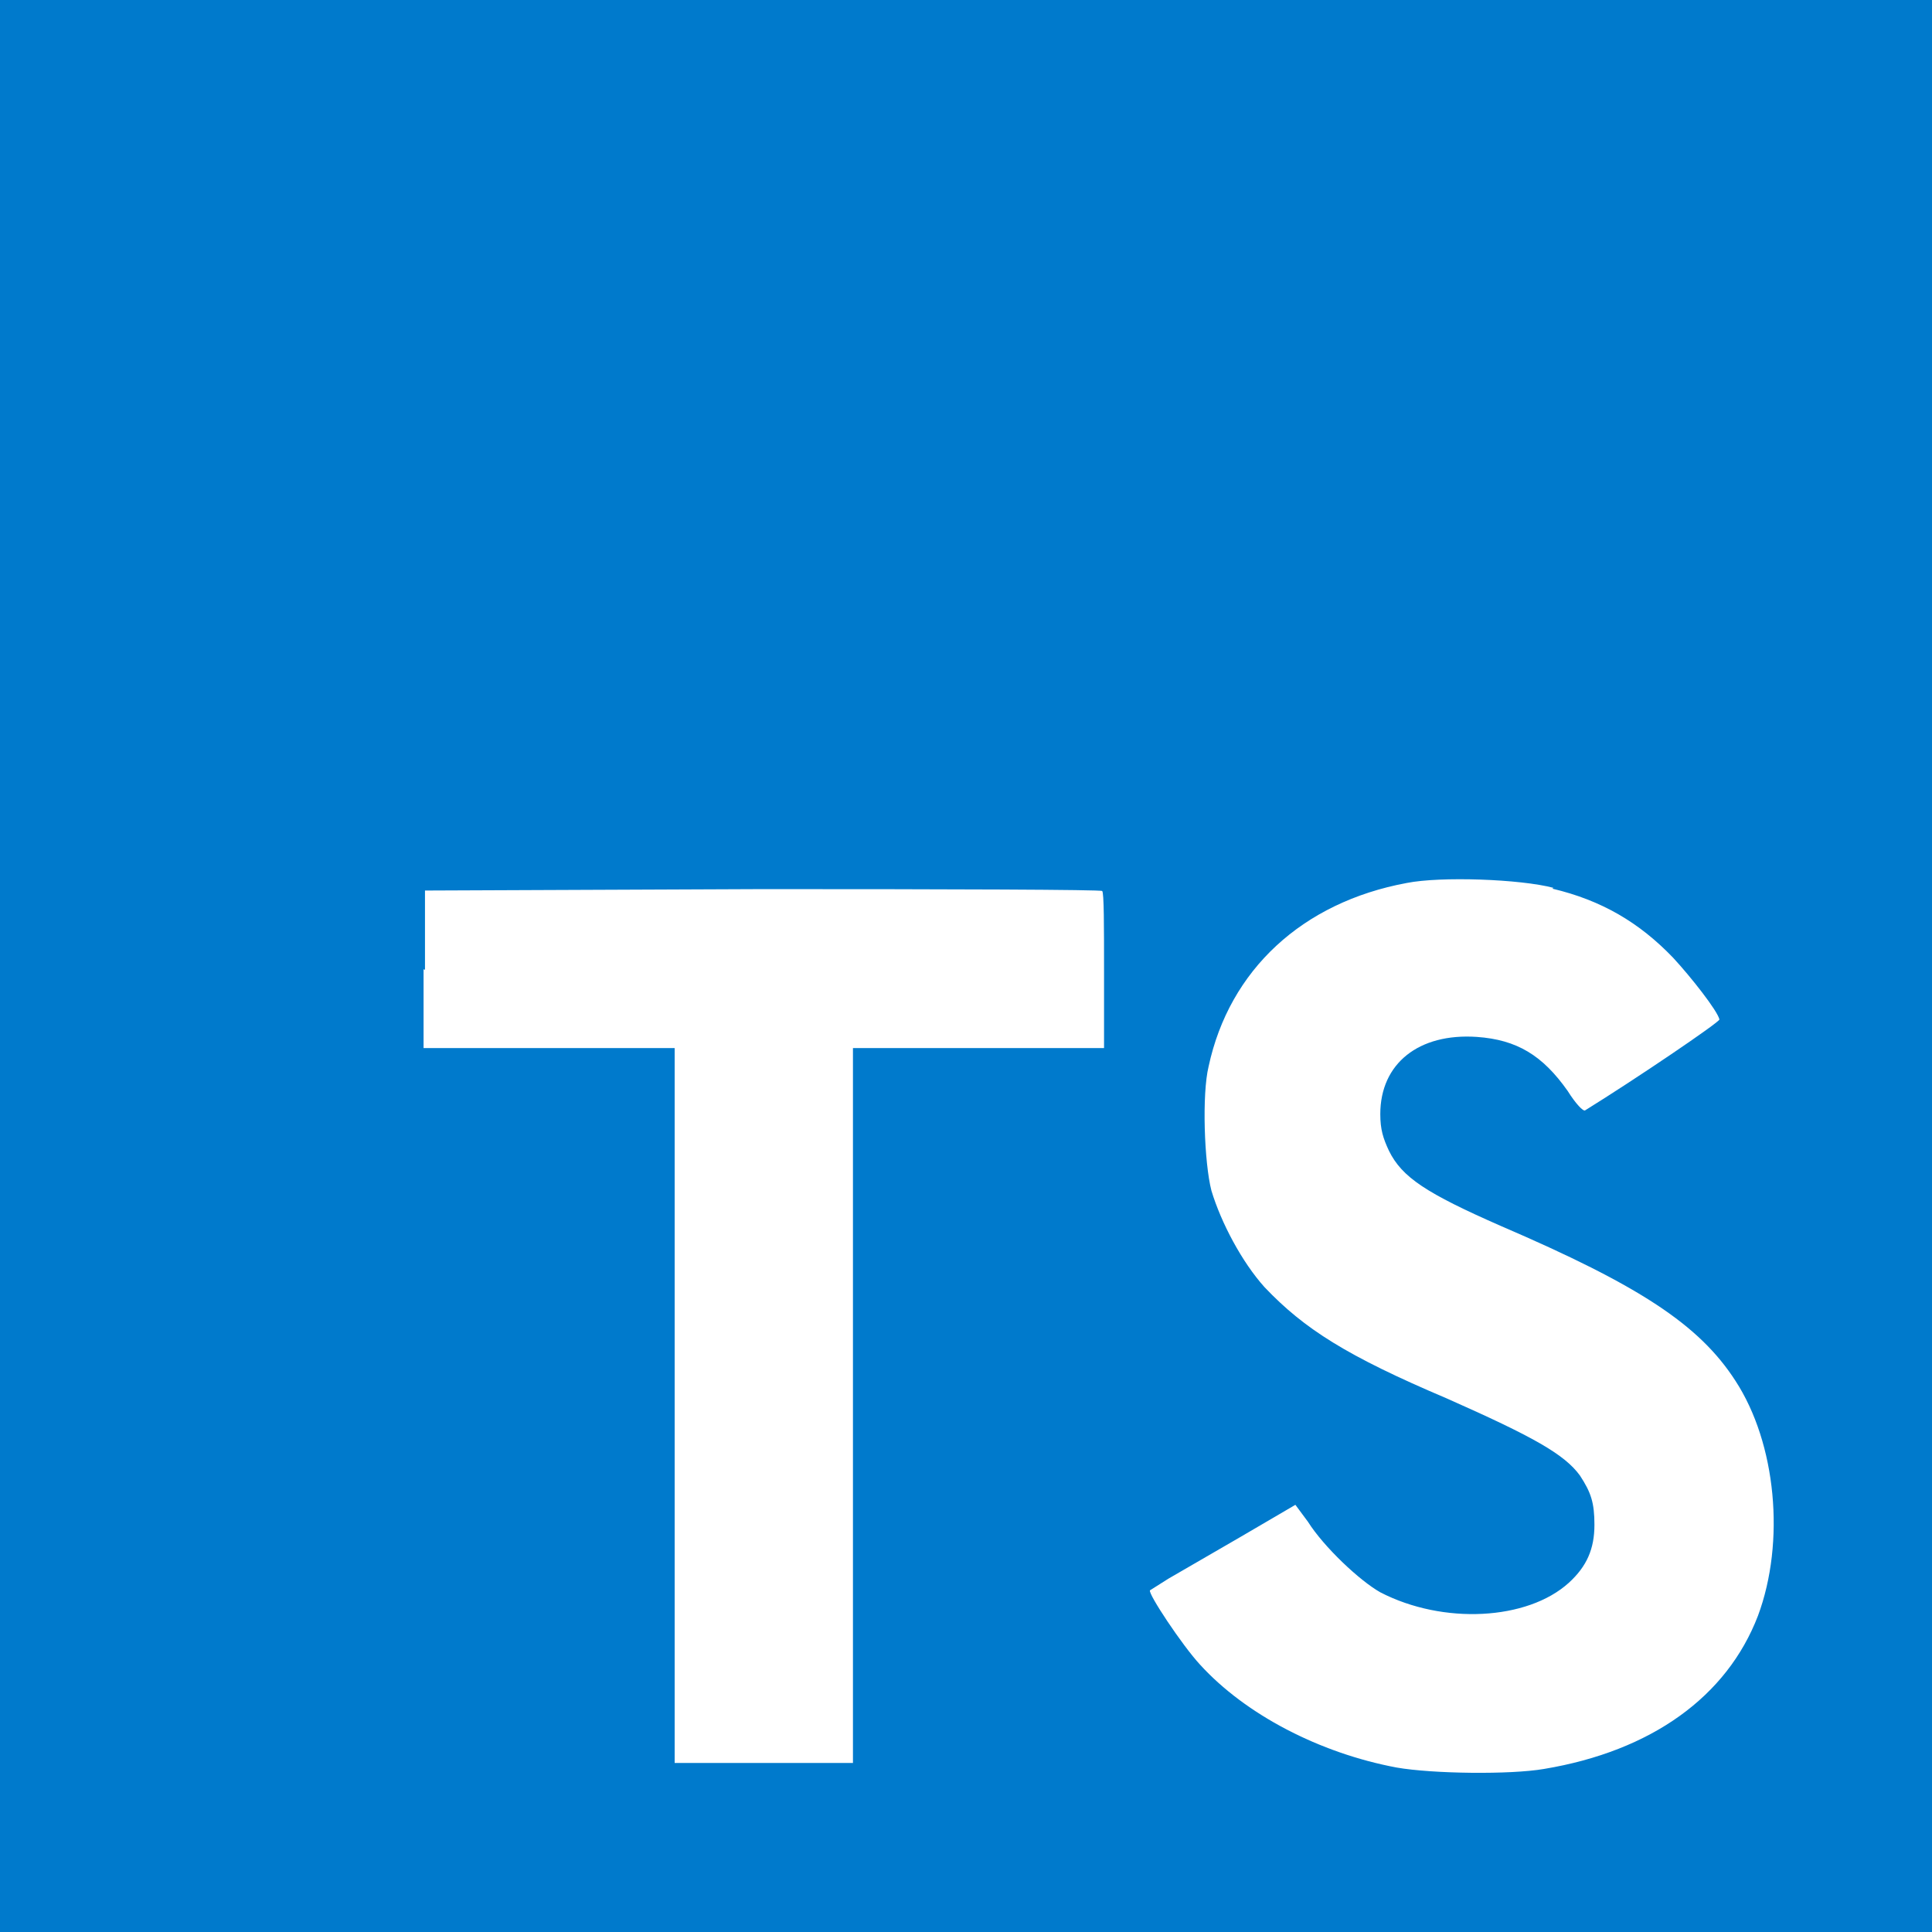
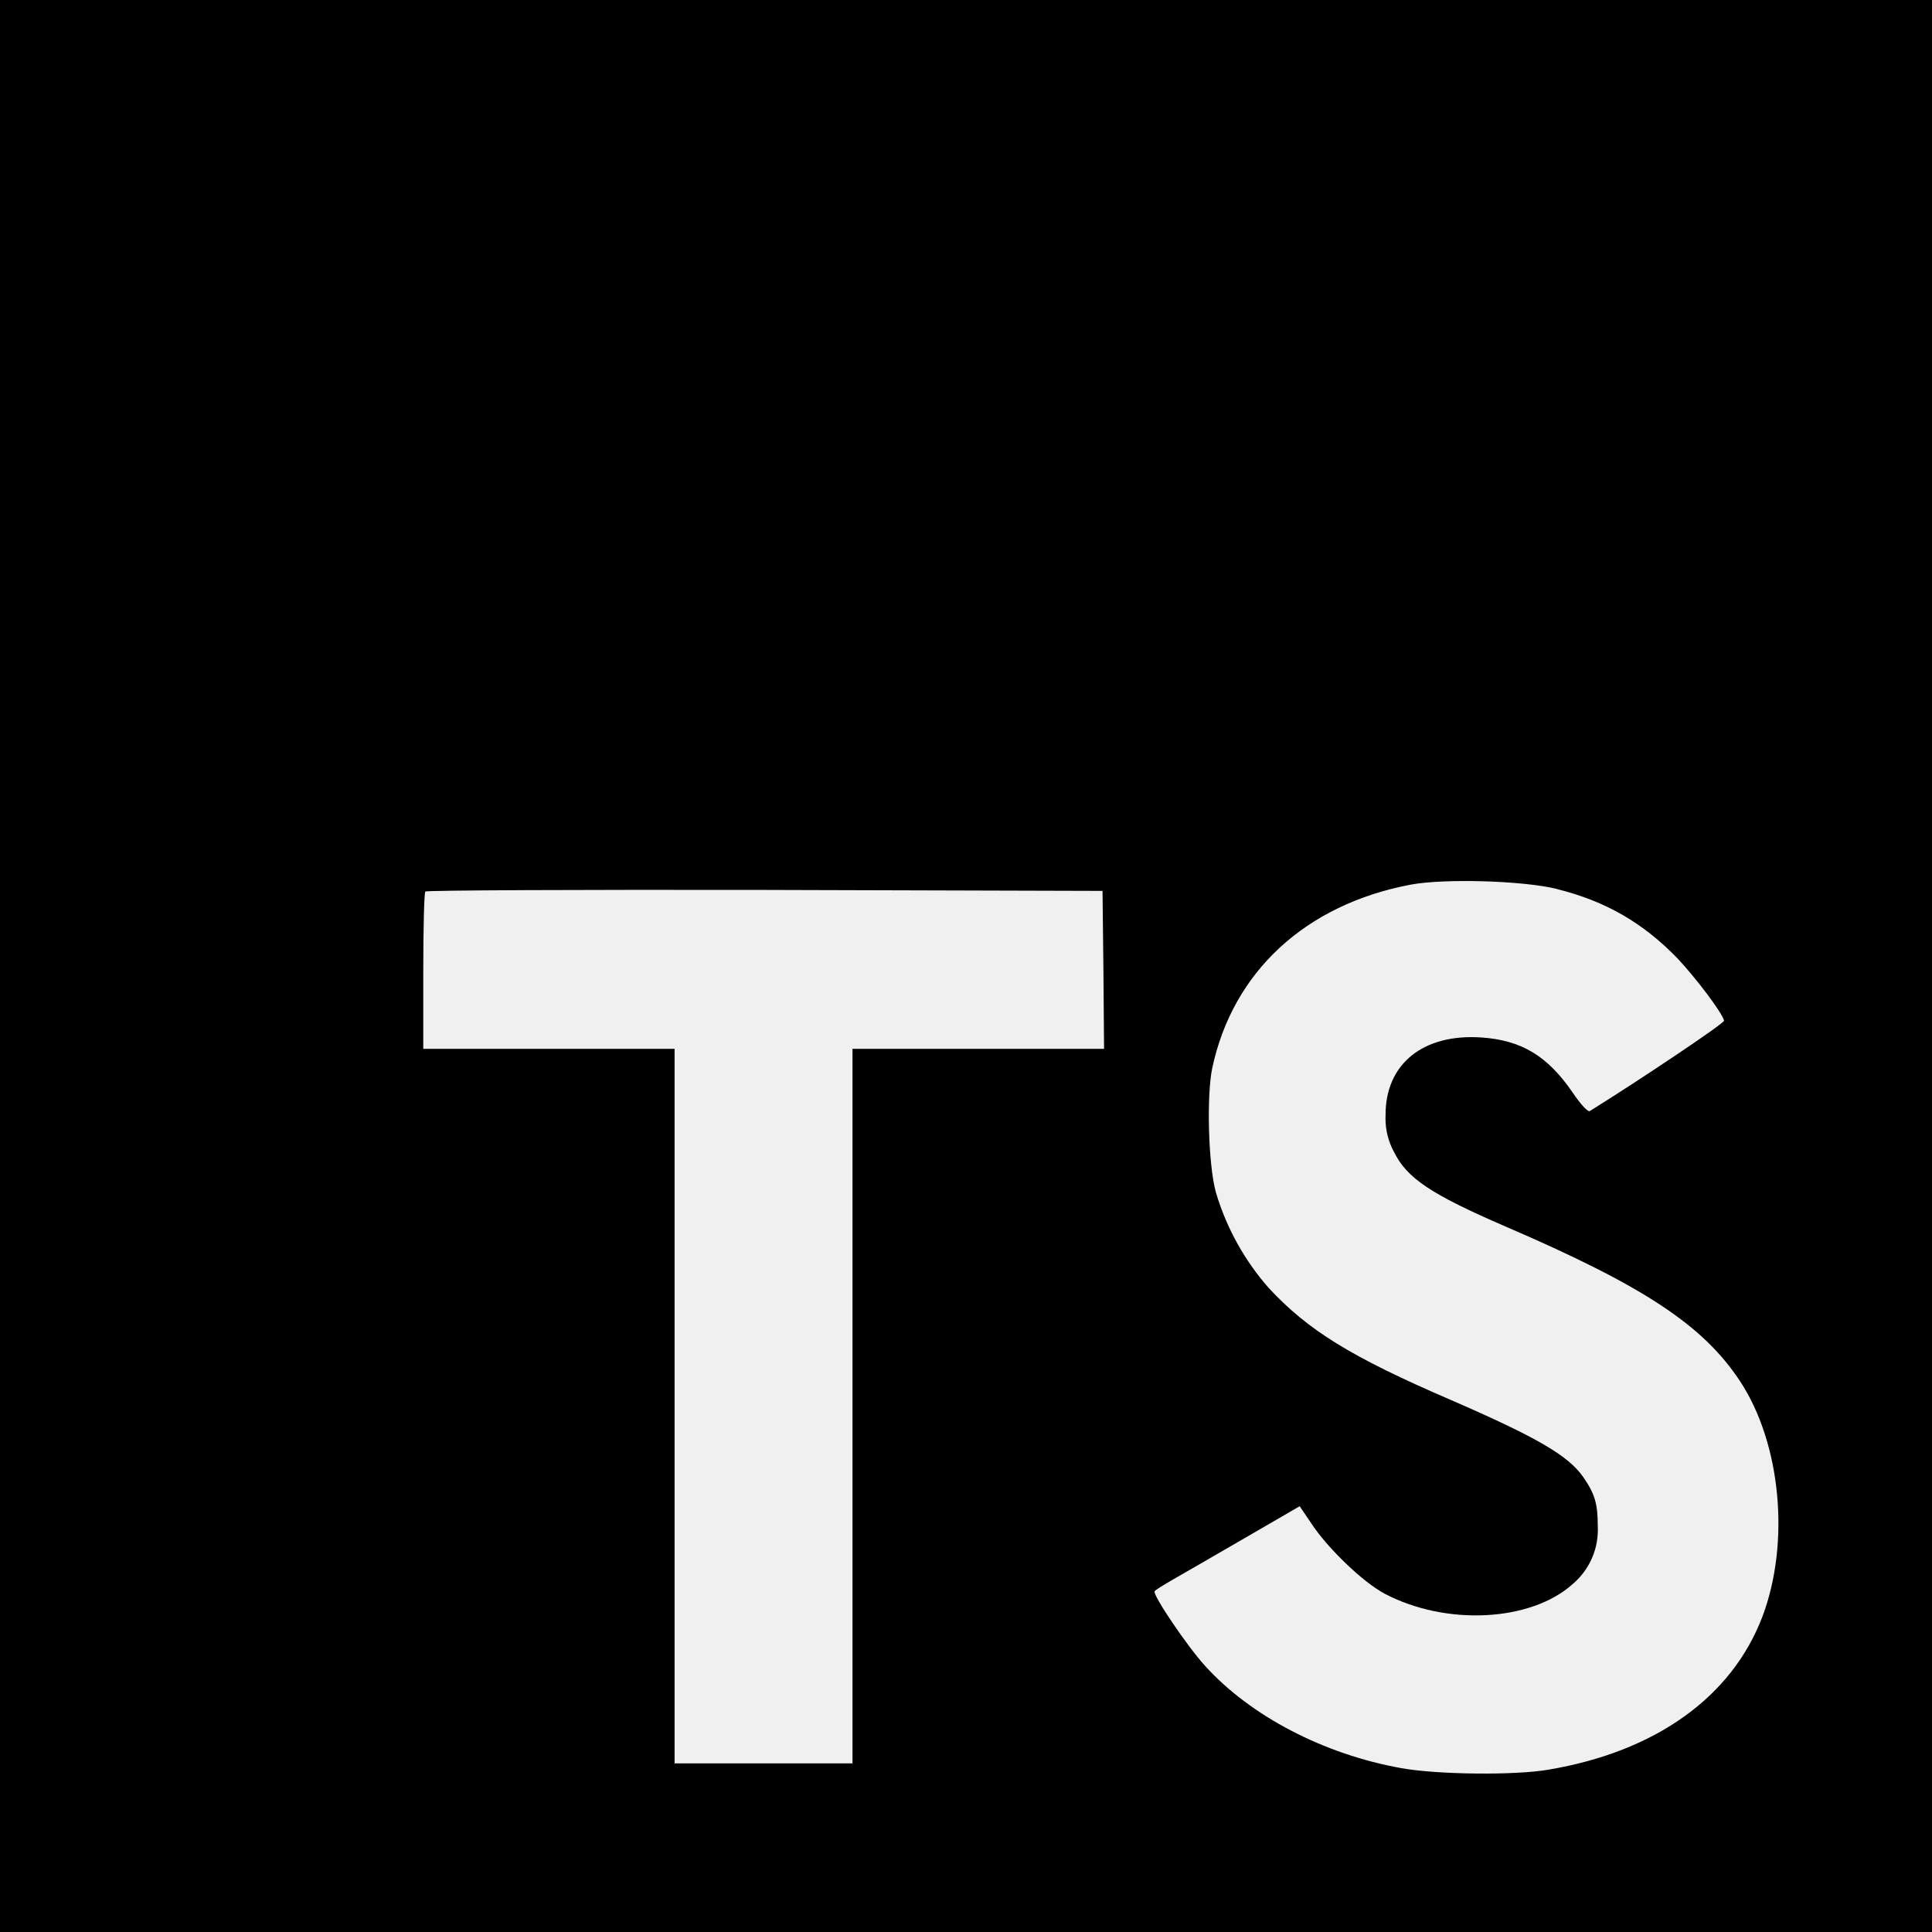
- <svg xmlns="http://www.w3.org/2000/svg" version="1.1" id="Layer_1" x="0px" y="0px" viewBox="0 0 122.88 122.88" style="enable-background:new 0 0 122.88 122.88" xml:space="preserve">
-   <style type="text/css">.st0{fill-rule:evenodd;clip-rule:evenodd;fill:#007ACC;} .st1{fill-rule:evenodd;clip-rule:evenodd;fill:#FFFFFF;}</style>
-   <g>
-     <path class="st0" d="M0,61.44V0h122.88v122.88H0V61.44L0,61.44z M0,61.44L0,61.44L0,61.44L0,61.44z" />
-     <path class="st1" d="M26.94,61.65v5.01h15.97v45.47h11.34V66.66h15.97v-4.92c0-2.76,0-5.01-0.12-5.07c0-0.09-9.74-0.12-21.57-0.12 l-21.5,0.09v5.04L26.94,61.65L26.94,61.65L26.94,61.65z M98.73,56.52c3.13,0.74,5.53,2.15,7.68,4.39c1.14,1.23,2.83,3.38,2.95,3.93 c0,0.18-5.31,3.78-8.54,5.78c-0.12,0.09-0.61-0.43-1.11-1.23c-1.6-2.27-3.23-3.26-5.78-3.44c-3.69-0.25-6.14,1.69-6.14,4.91 c0,0.98,0.18,1.54,0.55,2.33c0.83,1.69,2.37,2.7,7.13,4.79c8.79,3.78,12.6,6.27,14.9,9.83c2.61,3.99,3.19,10.26,1.44,14.96 c-1.97,5.13-6.76,8.6-13.61,9.74c-2.15,0.37-7.07,0.31-9.37-0.09c-4.91-0.92-9.62-3.38-12.5-6.54c-1.14-1.23-3.32-4.52-3.19-4.73 l1.17-0.74l4.61-2.67l3.47-2.03l0.8,1.08c1.01,1.6,3.29,3.75,4.61,4.49c3.99,2.06,9.34,1.78,11.98-0.61 c1.14-1.04,1.63-2.15,1.63-3.69c0-1.41-0.22-2.06-0.92-3.13c-0.98-1.35-2.95-2.46-8.48-4.91c-6.36-2.7-9.06-4.42-11.58-7.07 c-1.44-1.6-2.76-4.09-3.38-6.14c-0.46-1.78-0.61-6.14-0.18-7.9c1.32-6.14,5.96-10.44,12.6-11.67c2.15-0.43,7.22-0.25,9.34,0.31 L98.73,56.52L98.73,56.52L98.73,56.52z" />
-   </g>
+ <svg xmlns="http://www.w3.org/2000/svg" enable-background="new 0 0 24 24" viewBox="0 0 24 24" id="typescript">
+   <path d="M0,12v12h24V0H0V12z M14.563,19.626c0.108-0.061,0.511-0.294,0.892-0.515l0.69-0.4l0.145,0.214c0.202,0.308,0.643,0.731,0.91,0.872c0.766,0.404,1.817,0.347,2.335-0.118c0.193-0.163,0.314-0.405,0.314-0.675c0-0.016,0-0.031-0.001-0.047v0.002c0-0.278-0.035-0.4-0.18-0.61c-0.186-0.266-0.567-0.49-1.649-0.96c-1.238-0.533-1.771-0.864-2.259-1.39c-0.294-0.334-0.521-0.736-0.653-1.178l-0.006-0.022c-0.091-0.339-0.114-1.189-0.042-1.531c0.255-1.197,1.158-2.03,2.461-2.278c0.423-0.08,1.406-0.05,1.821,0.053v0.001c0.61,0.152,1.074,0.423,1.501,0.865c0.221,0.236,0.549,0.666,0.575,0.77c0.008,0.03-1.036,0.73-1.668,1.123c-0.023,0.015-0.115-0.084-0.217-0.236c-0.31-0.45-0.633-0.644-1.128-0.678c-0.728-0.05-1.196,0.331-1.192,0.967c0,0.011-0.001,0.024-0.001,0.037c0,0.151,0.038,0.293,0.105,0.417l-0.002-0.005c0.16,0.331,0.458,0.53,1.39,0.933c1.719,0.74,2.454,1.227,2.911,1.92c0.51,0.773,0.625,2.008,0.278,2.926c-0.38,0.998-1.325,1.676-2.655,1.9c-0.411,0.073-1.386,0.062-1.828-0.018c-0.964-0.172-1.878-0.648-2.442-1.273c-0.221-0.243-0.652-0.88-0.625-0.925C14.354,19.751,14.453,19.69,14.563,19.626z M5.258,12.065c0-0.534,0.011-0.98,0.026-0.99c0.012-0.016,1.913-0.024,4.217-0.02l4.195,0.012l0.011,0.979l0.008,0.983H10.59v8.876H8.38v-8.876H5.258V12.065z" />
</svg>
